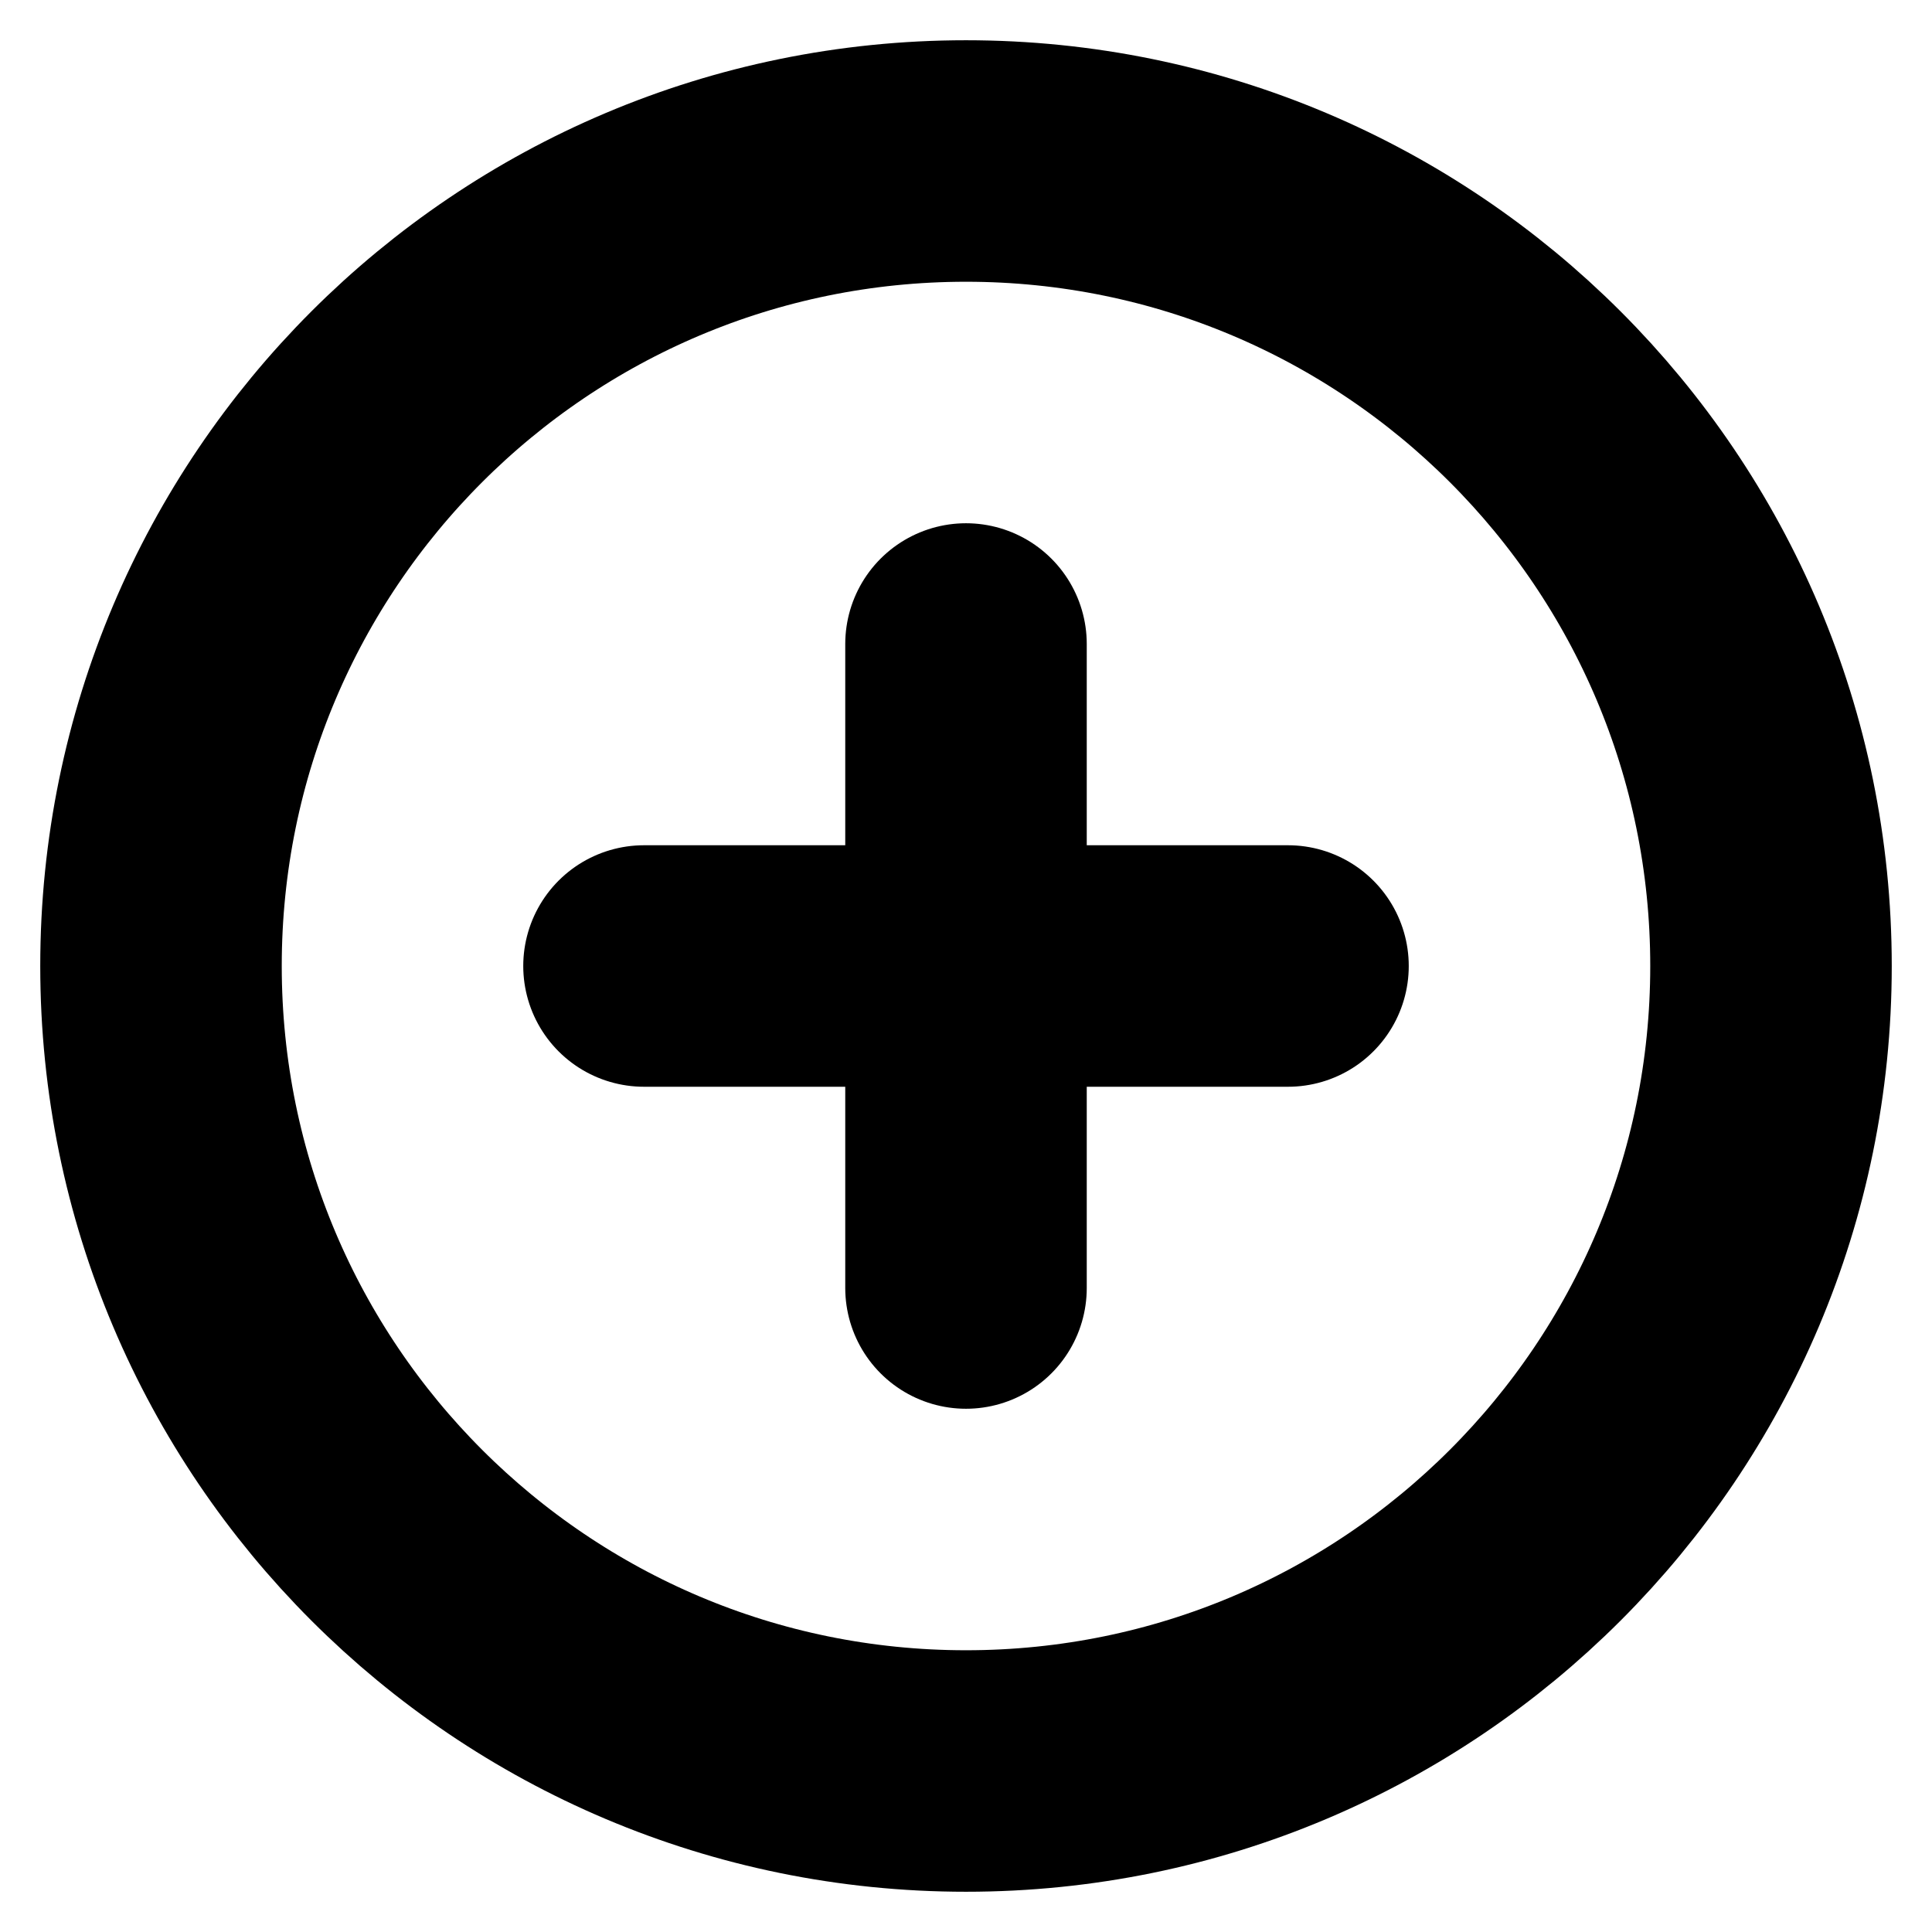
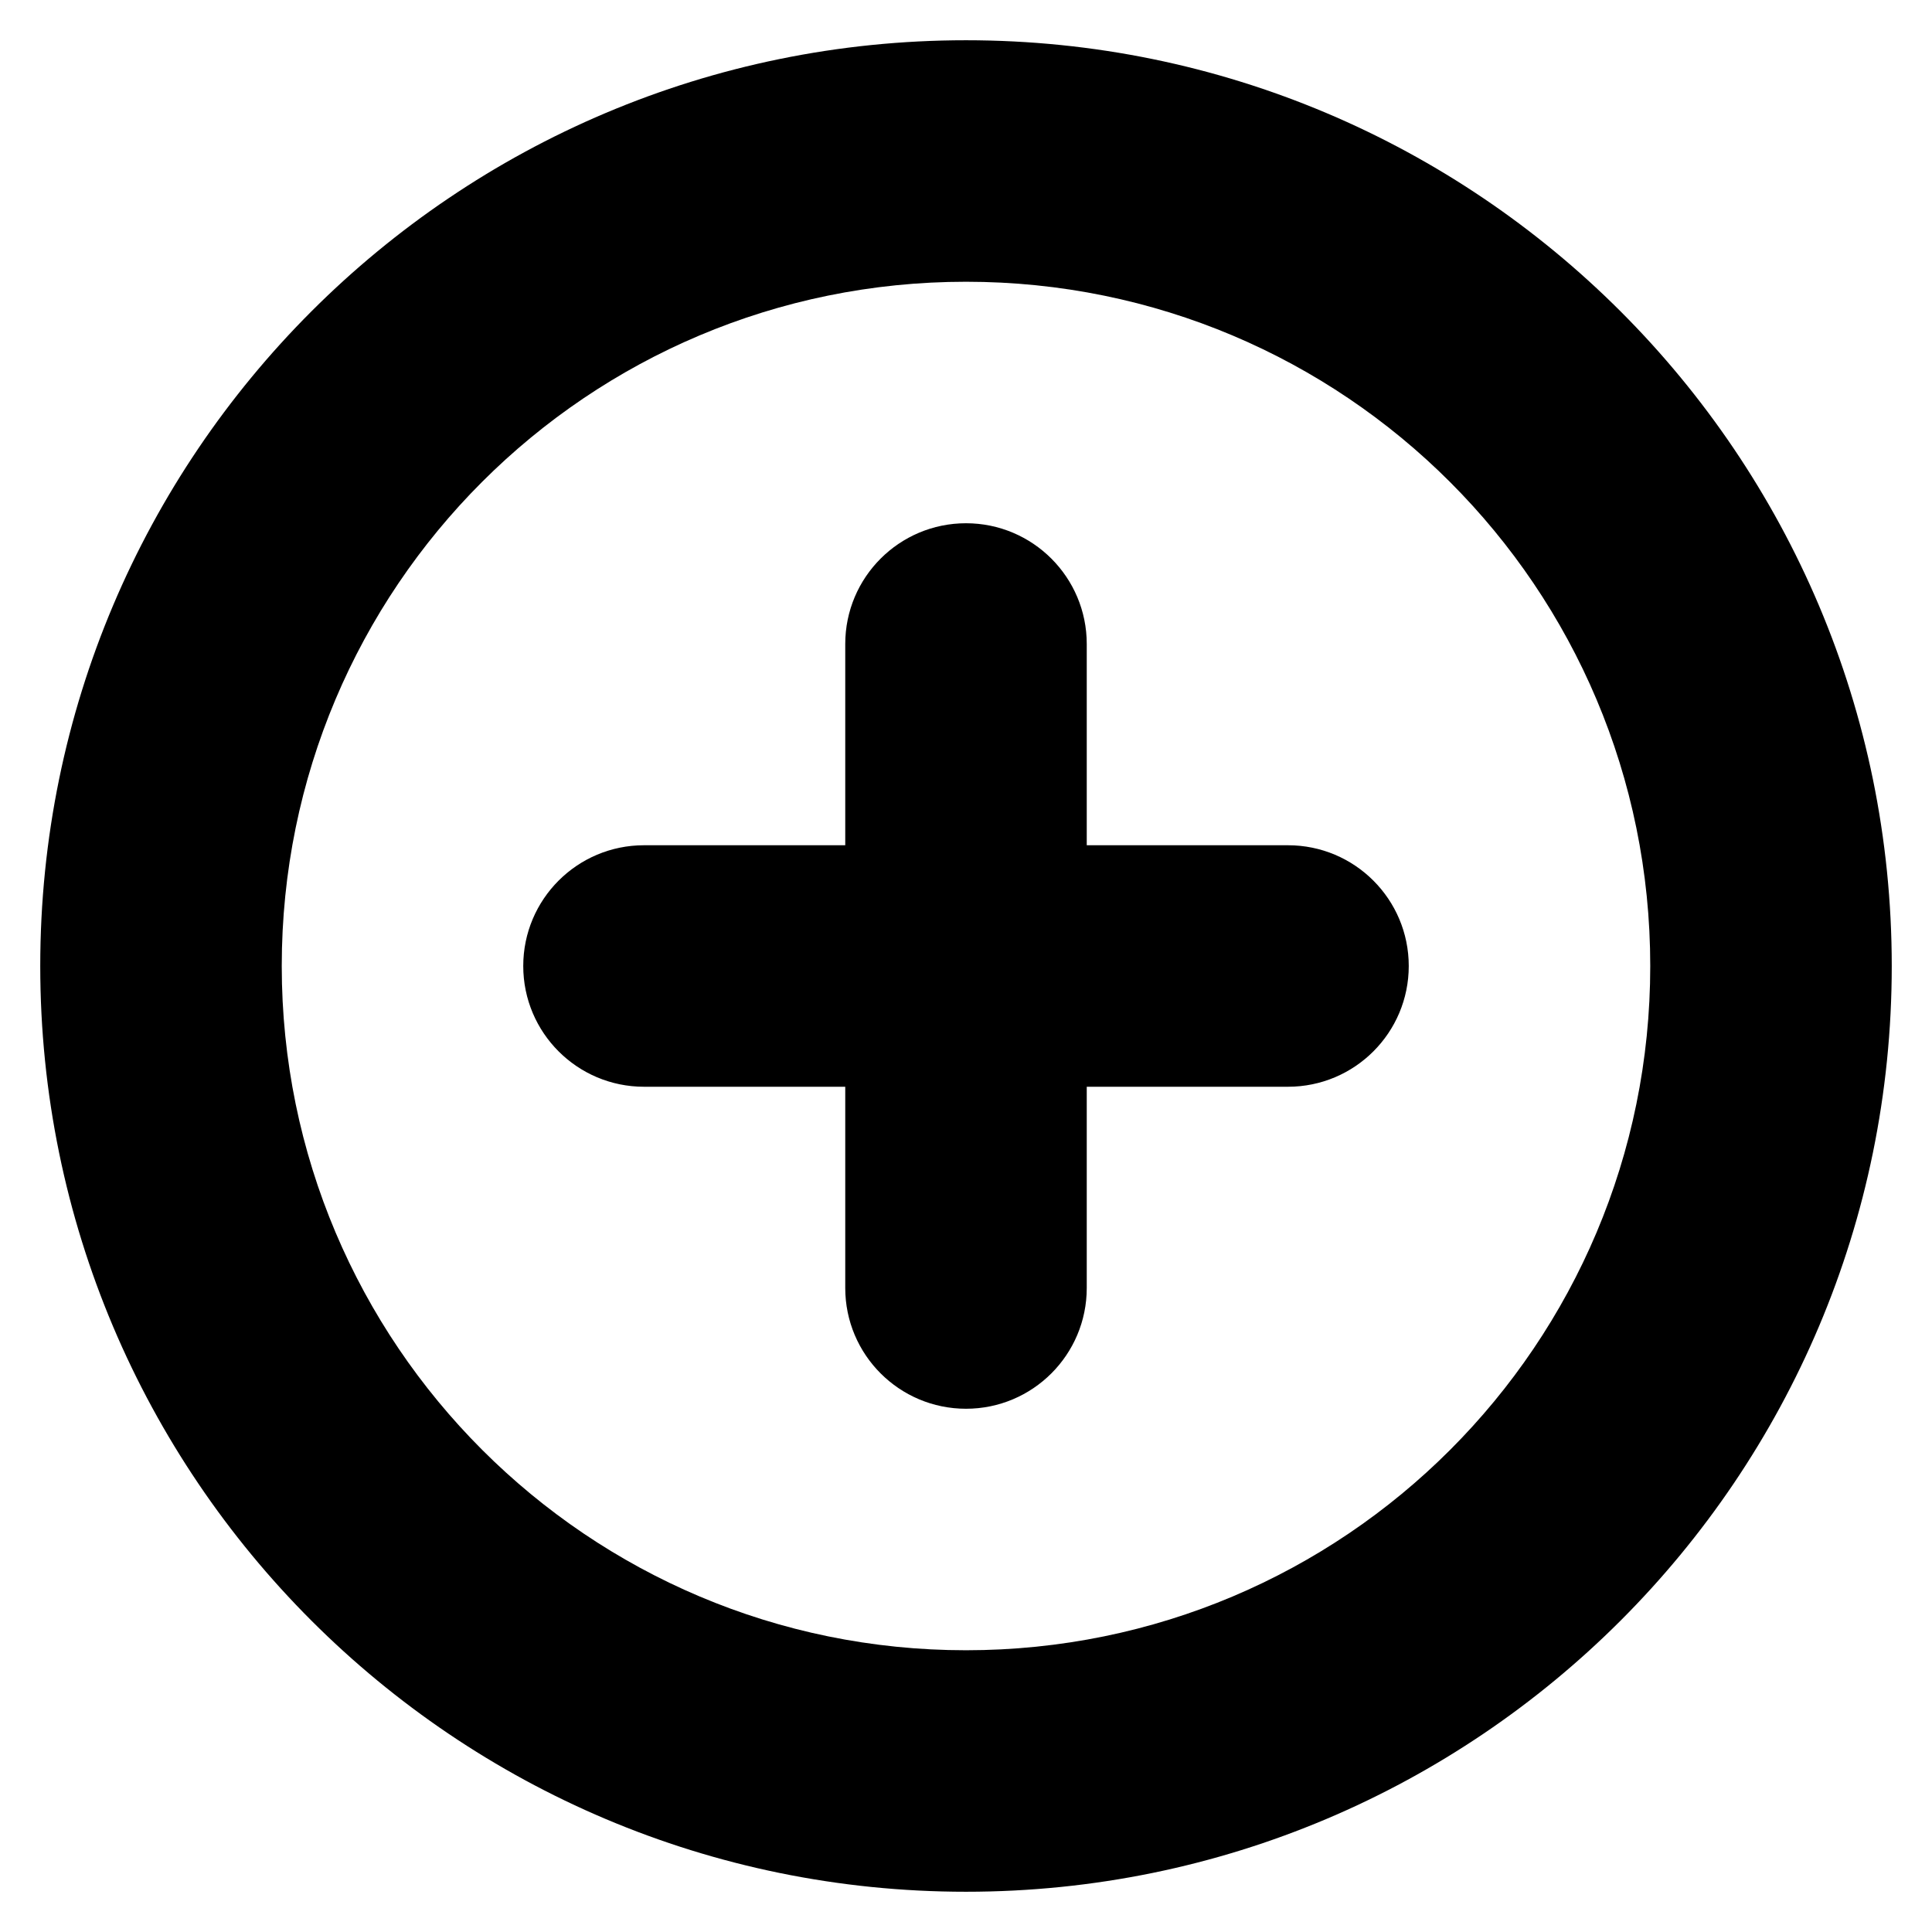
- <svg xmlns="http://www.w3.org/2000/svg" viewBox="0 0 24 24" width="24" height="24" fill="none" stroke="currentColor" stroke-width="3" stroke-linecap="round" stroke-linejoin="round">
-   <circle cx="12" cy="12" r="10" />
-   <path d="M12 8v8m-4-4h8" />
+ <svg xmlns="http://www.w3.org/2000/svg" viewBox="0 0 24 24" width="24" height="24">
+   <path d="M12 6.5A1.5 1.5 0 0010.5 8v2.5H8A1.5 1.5 0 006.5 12 1.5 1.5 0 008 13.5h2.5V16a1.5 1.5 0 001.5 1.5 1.5 1.5 0 001.5-1.5v-2.5H16a1.5 1.5 0 001.5-1.5 1.5 1.5 0 00-1.5-1.5h-2.5V8A1.5 1.5 0 0012 6.5zm0-6a11.5 11.5 0 000 23 11.5 11.5 0 000-23zm0 3c4.7 0 8.5 3.8 8.5 8.5s-3.8 8.5-8.5 8.5A8.5 8.5 0 013.5 12c0-4.7 3.8-8.5 8.5-8.5z" />
</svg>
